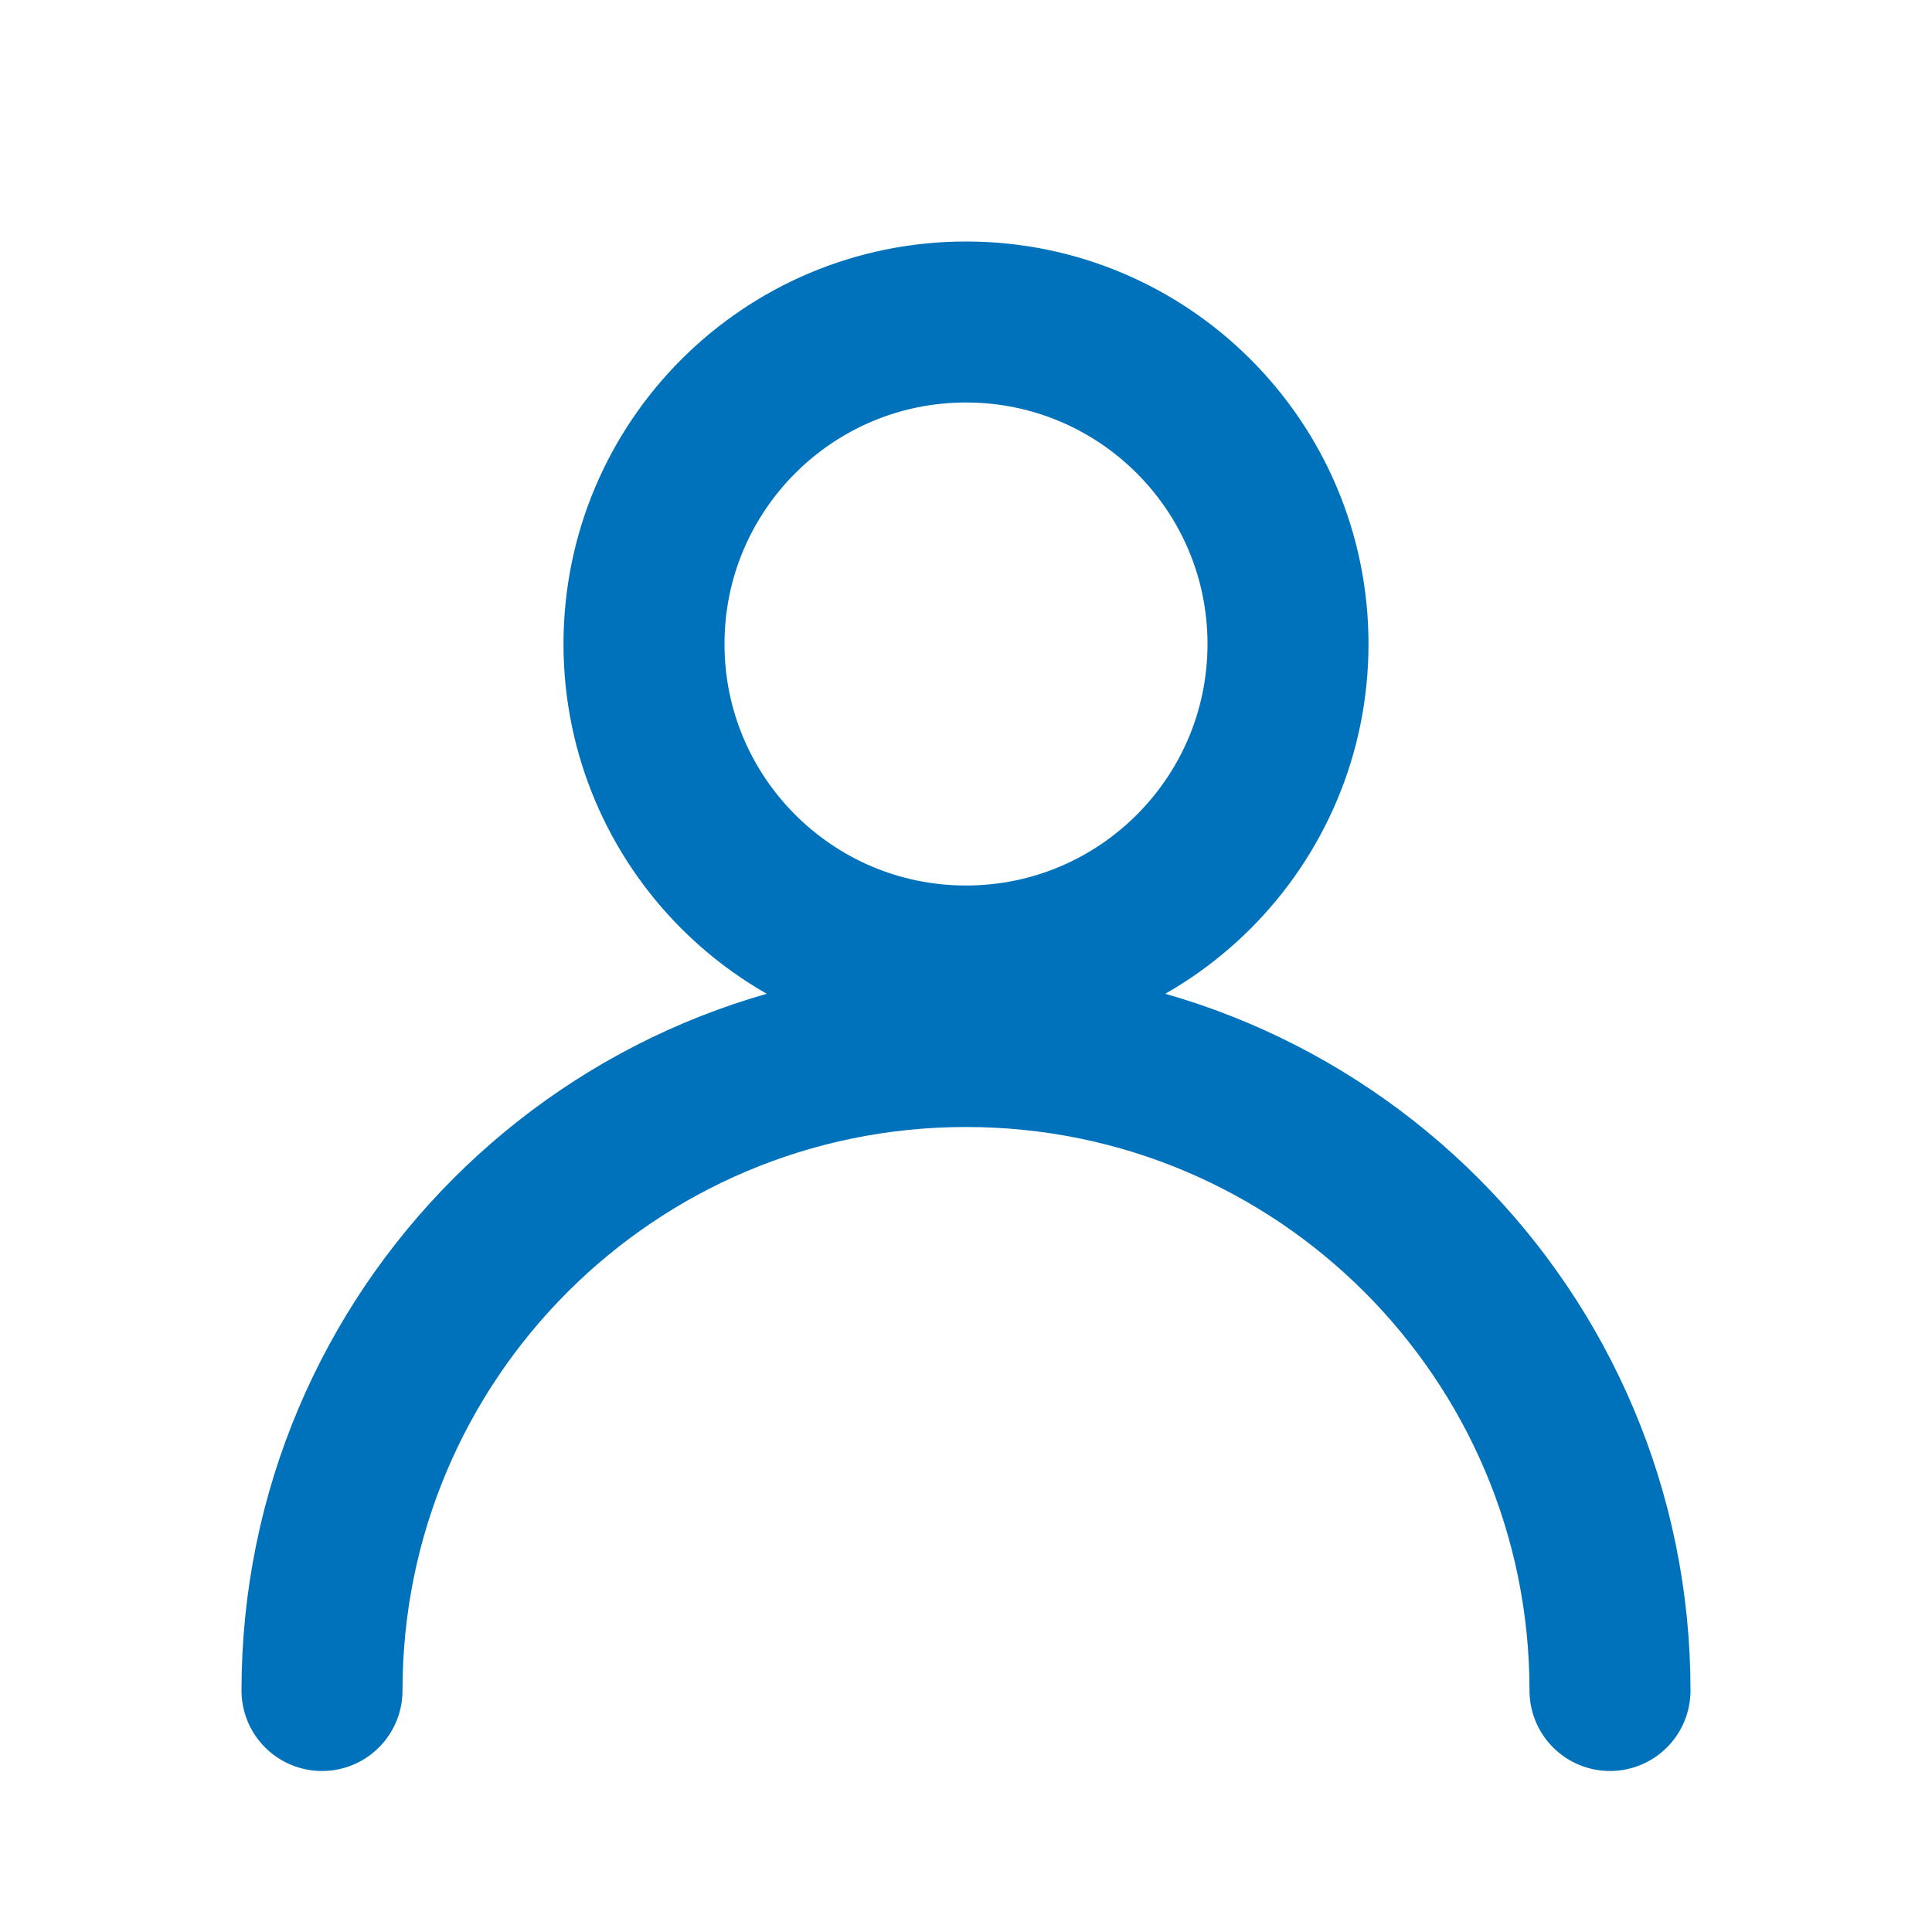
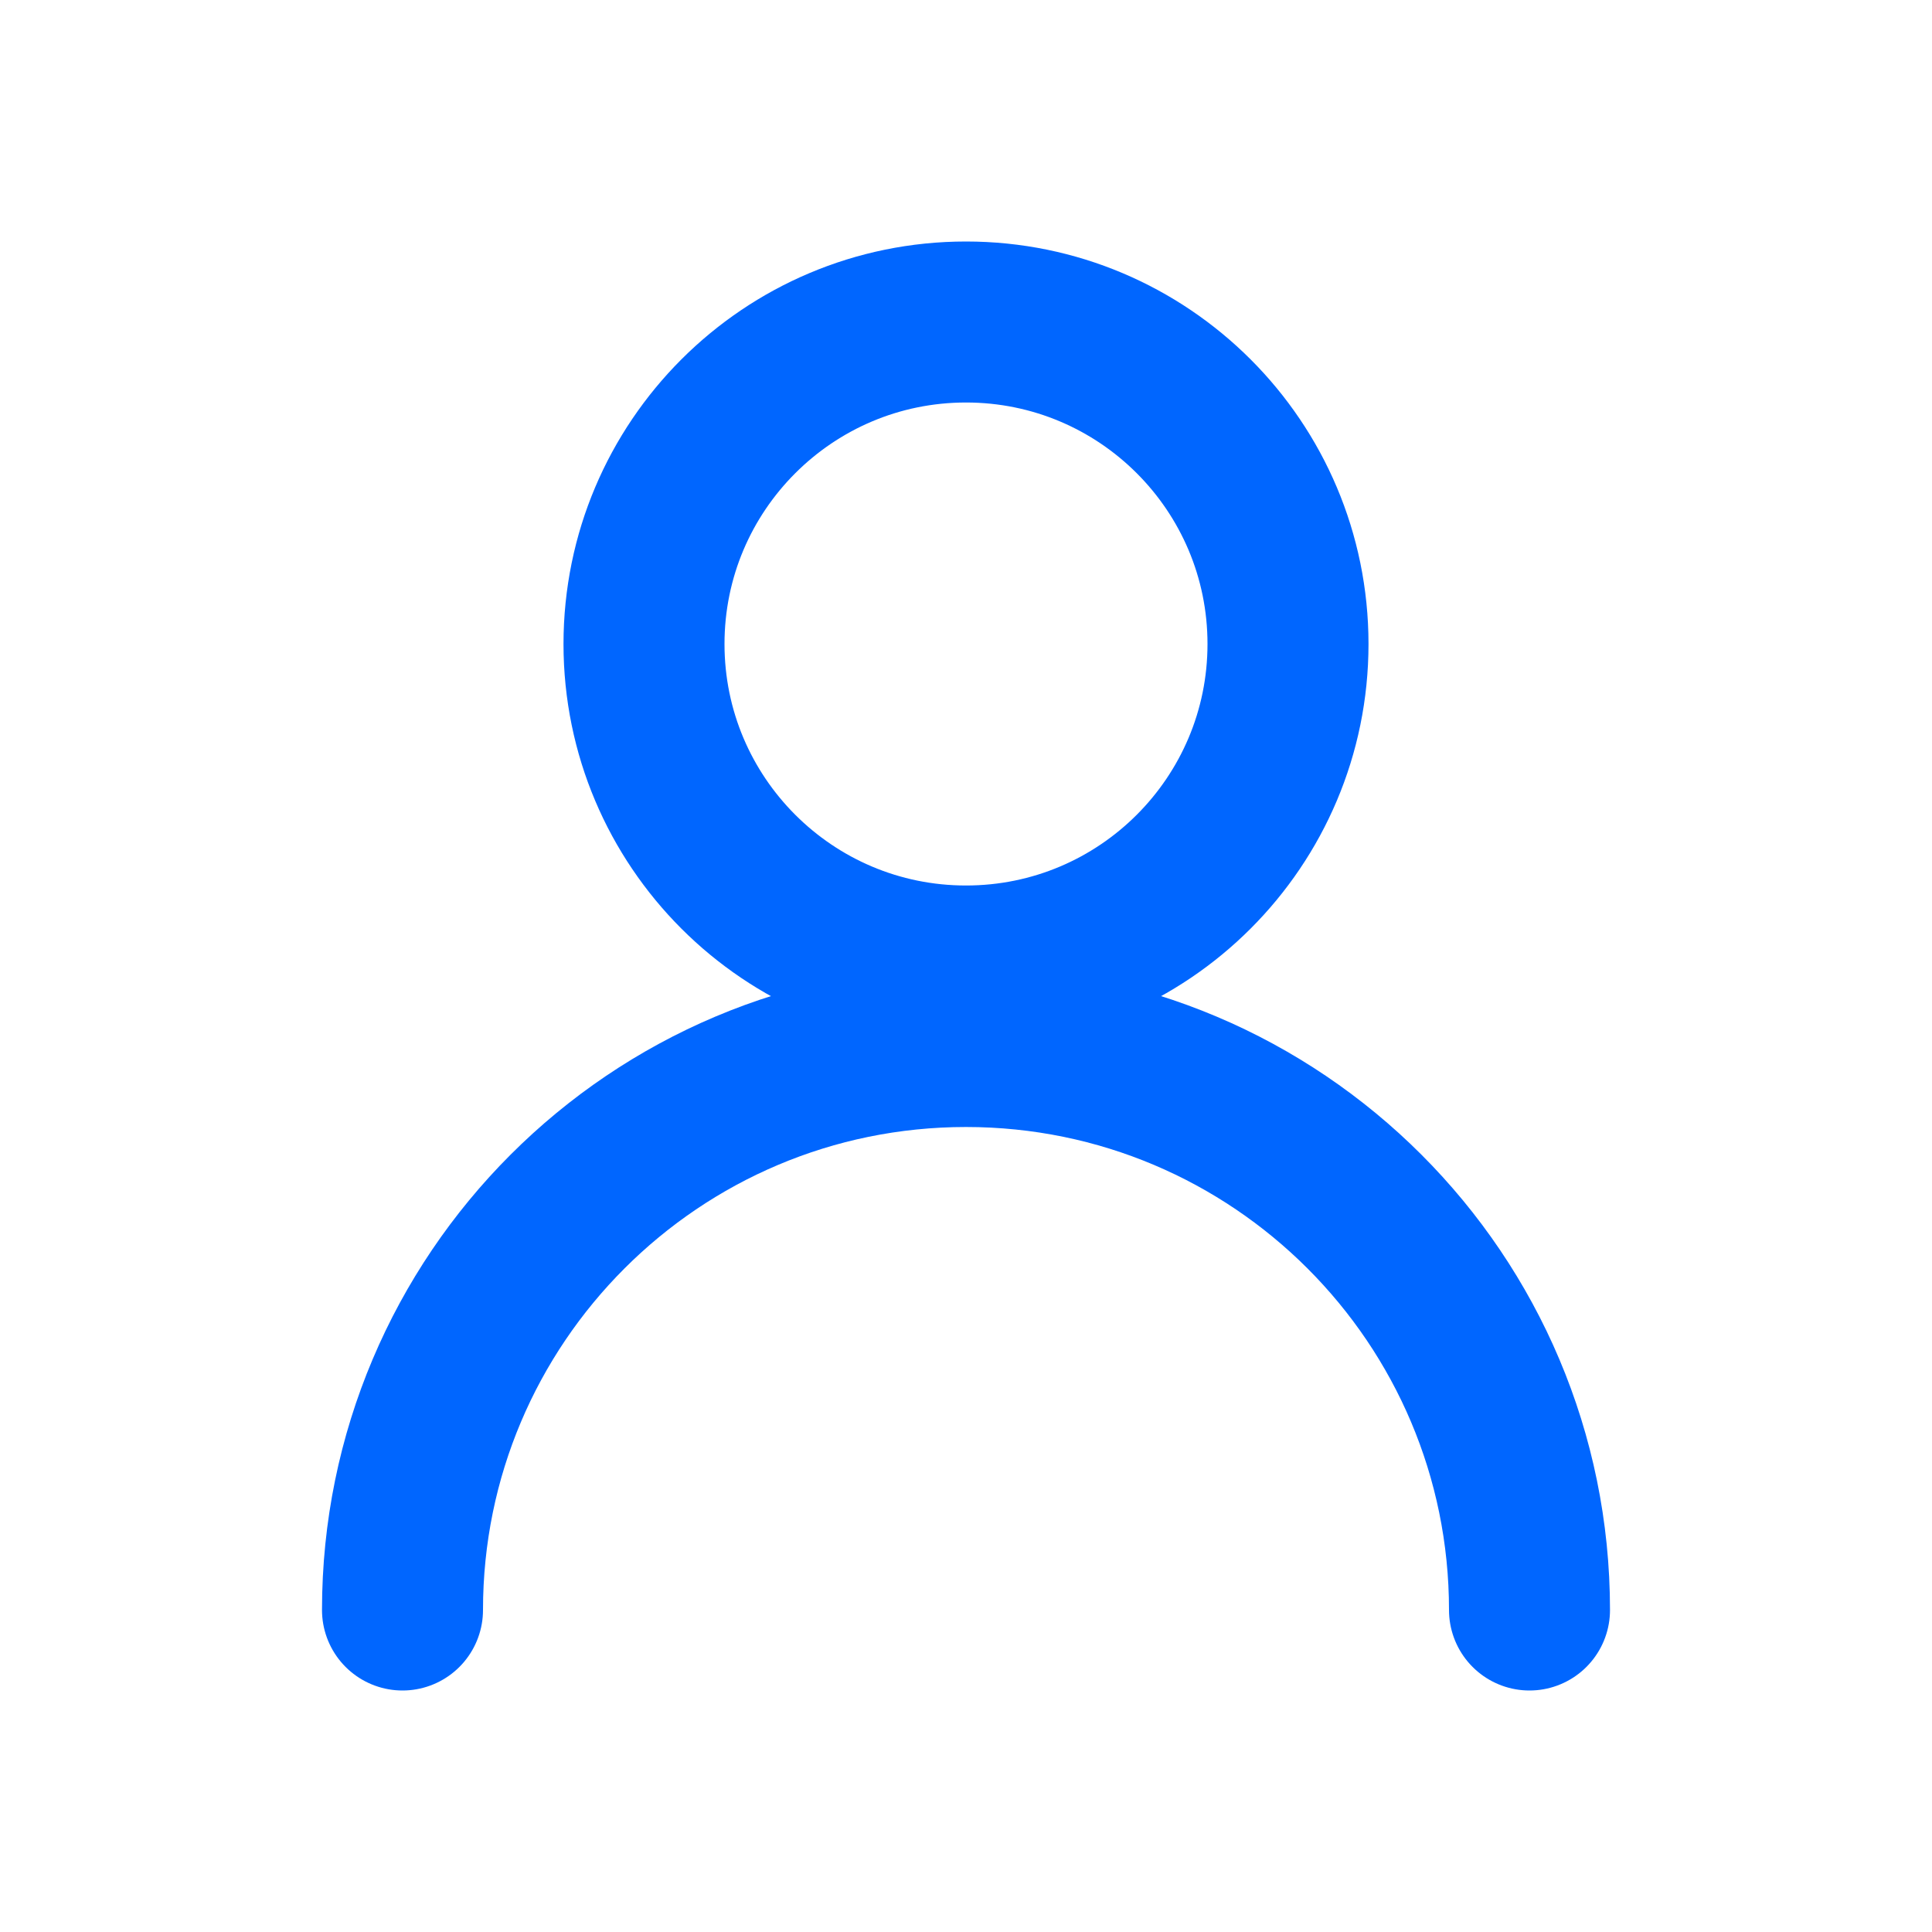
- <svg xmlns="http://www.w3.org/2000/svg" width="24" height="24" viewBox="0 0 24 24" fill="none" stroke="#0072BC" stroke-width="2" stroke-linecap="round" stroke-linejoin="round">
+ <svg xmlns="http://www.w3.org/2000/svg" width="24" height="24" viewBox="0 0 24 24" fill="none" stroke="#0066FF" stroke-width="2" stroke-linecap="round" stroke-linejoin="round">
  <circle cx="12" cy="8" r="4" />
-   <path d="M4 21a8 8 0 0 1 16 0" />
+   <path d="M5 20a7 7 0 0 1 14 0" />
</svg>
